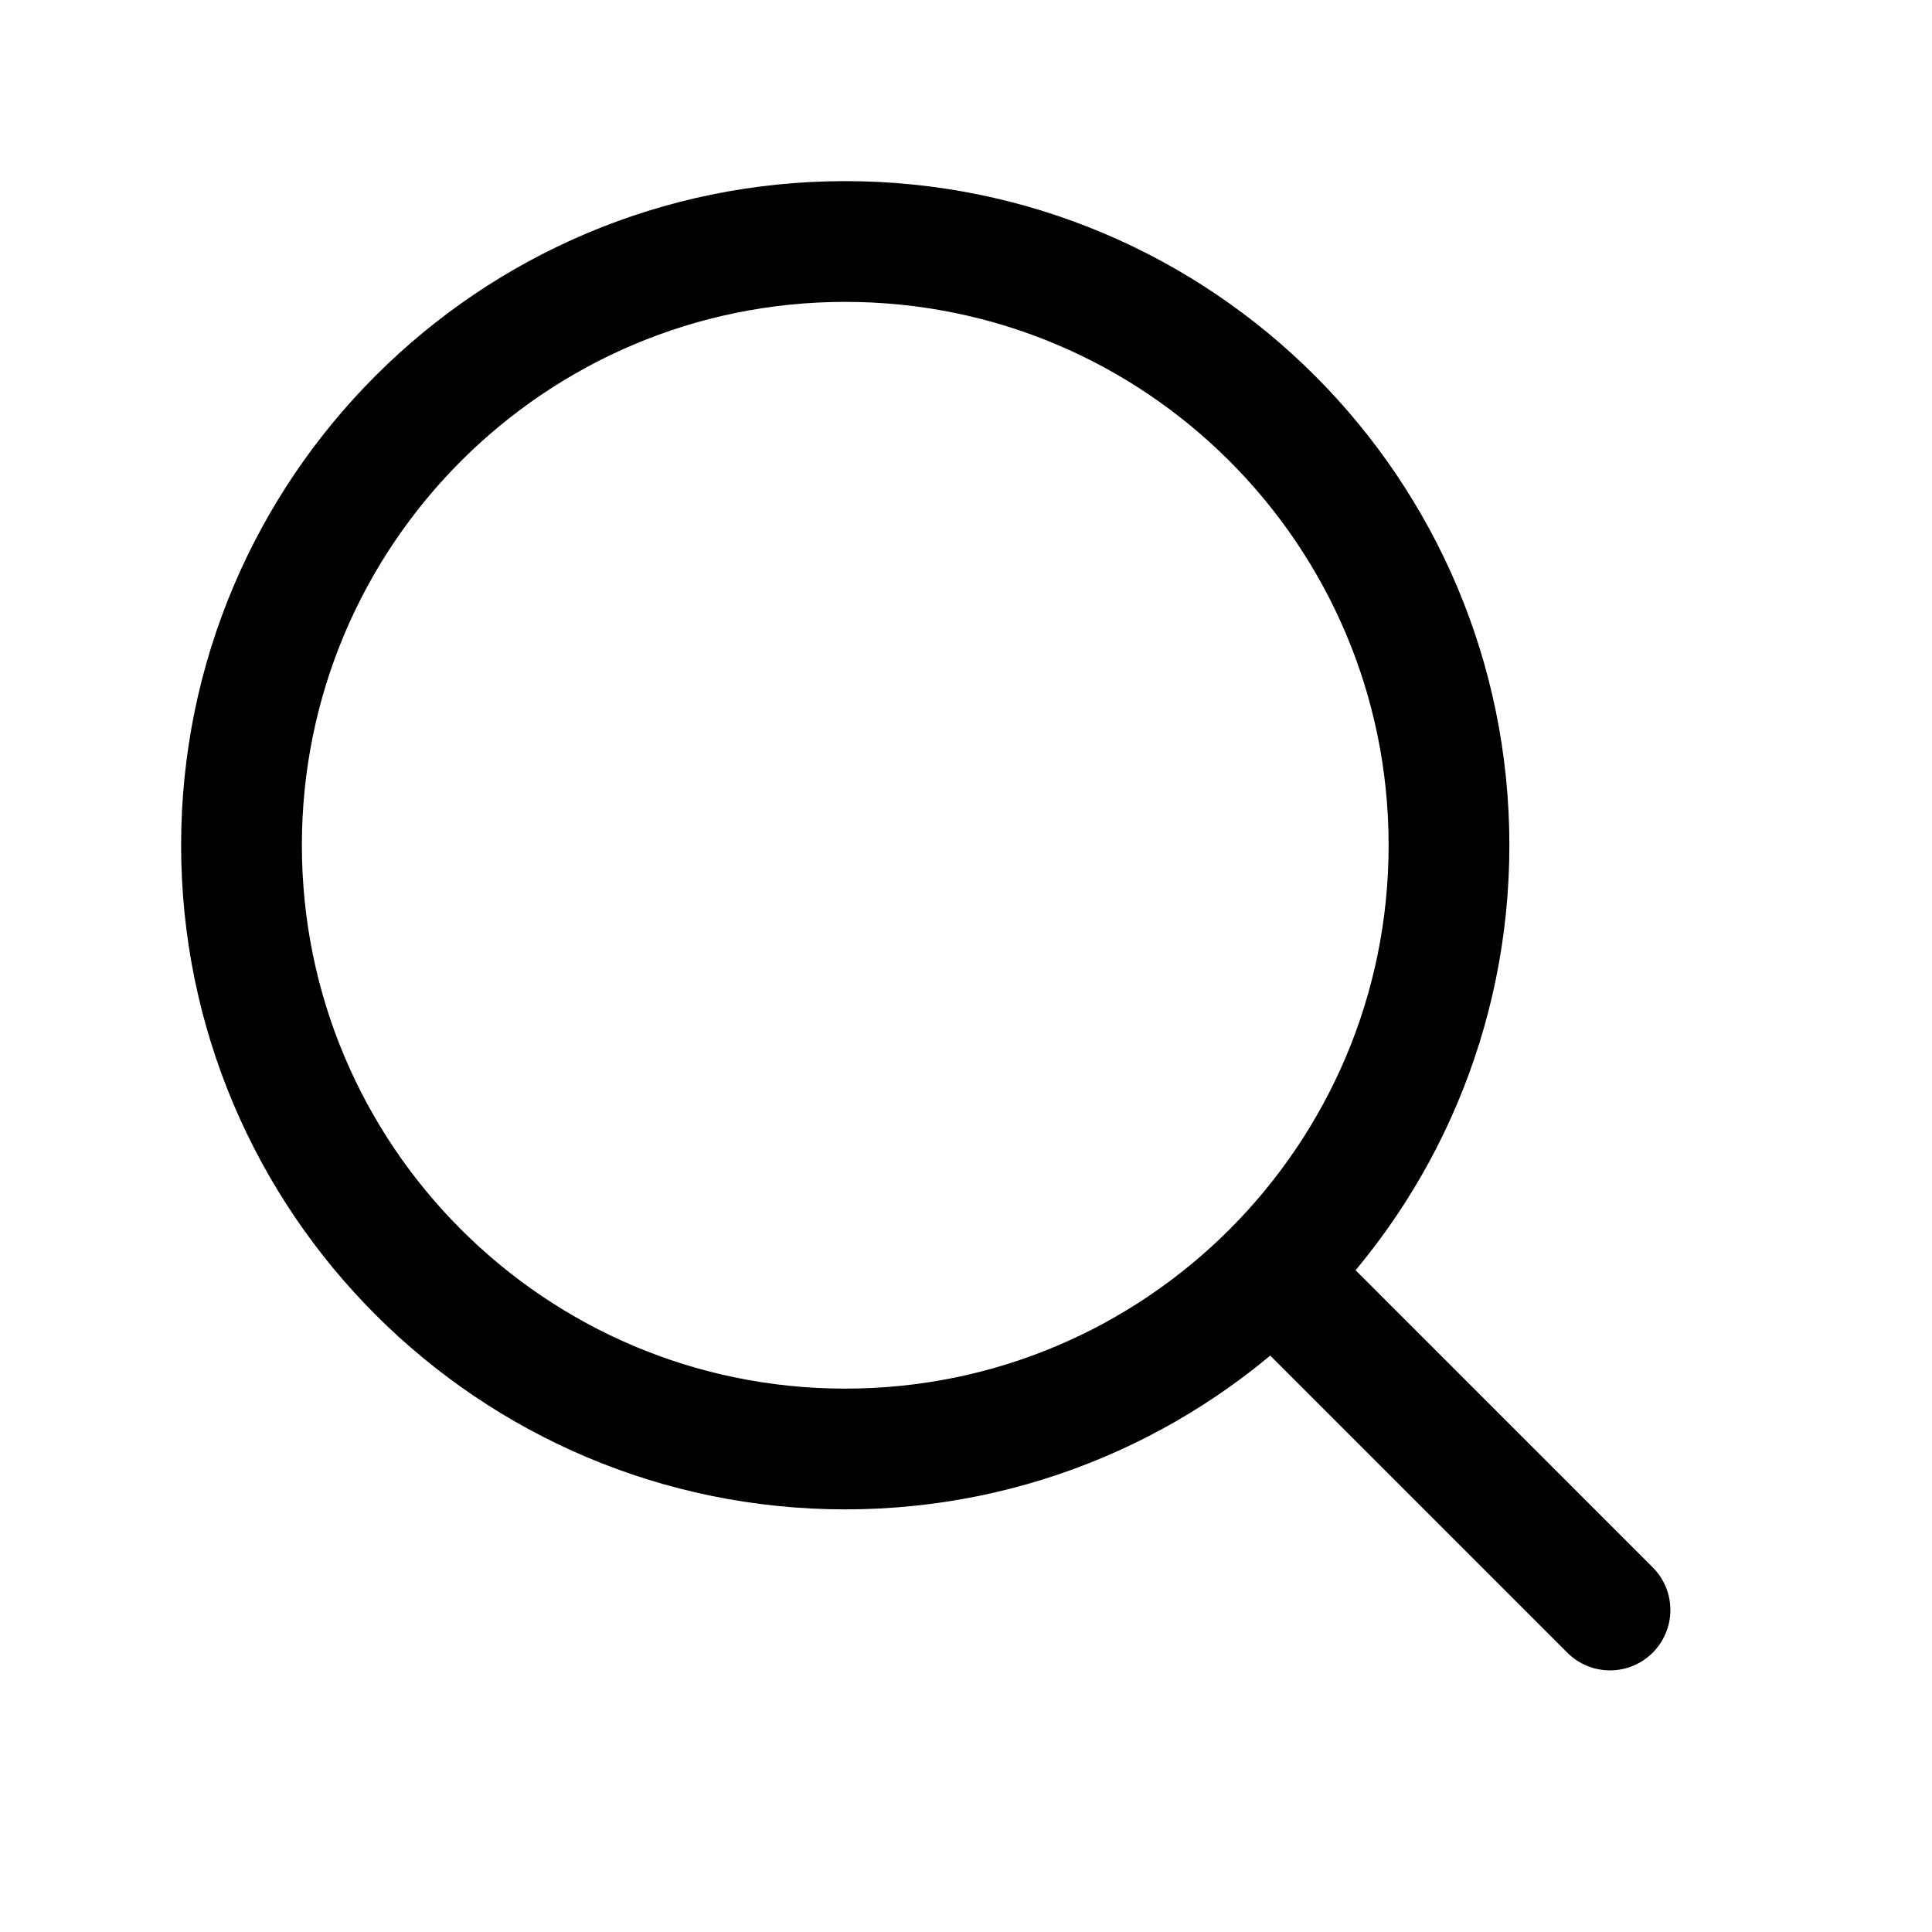
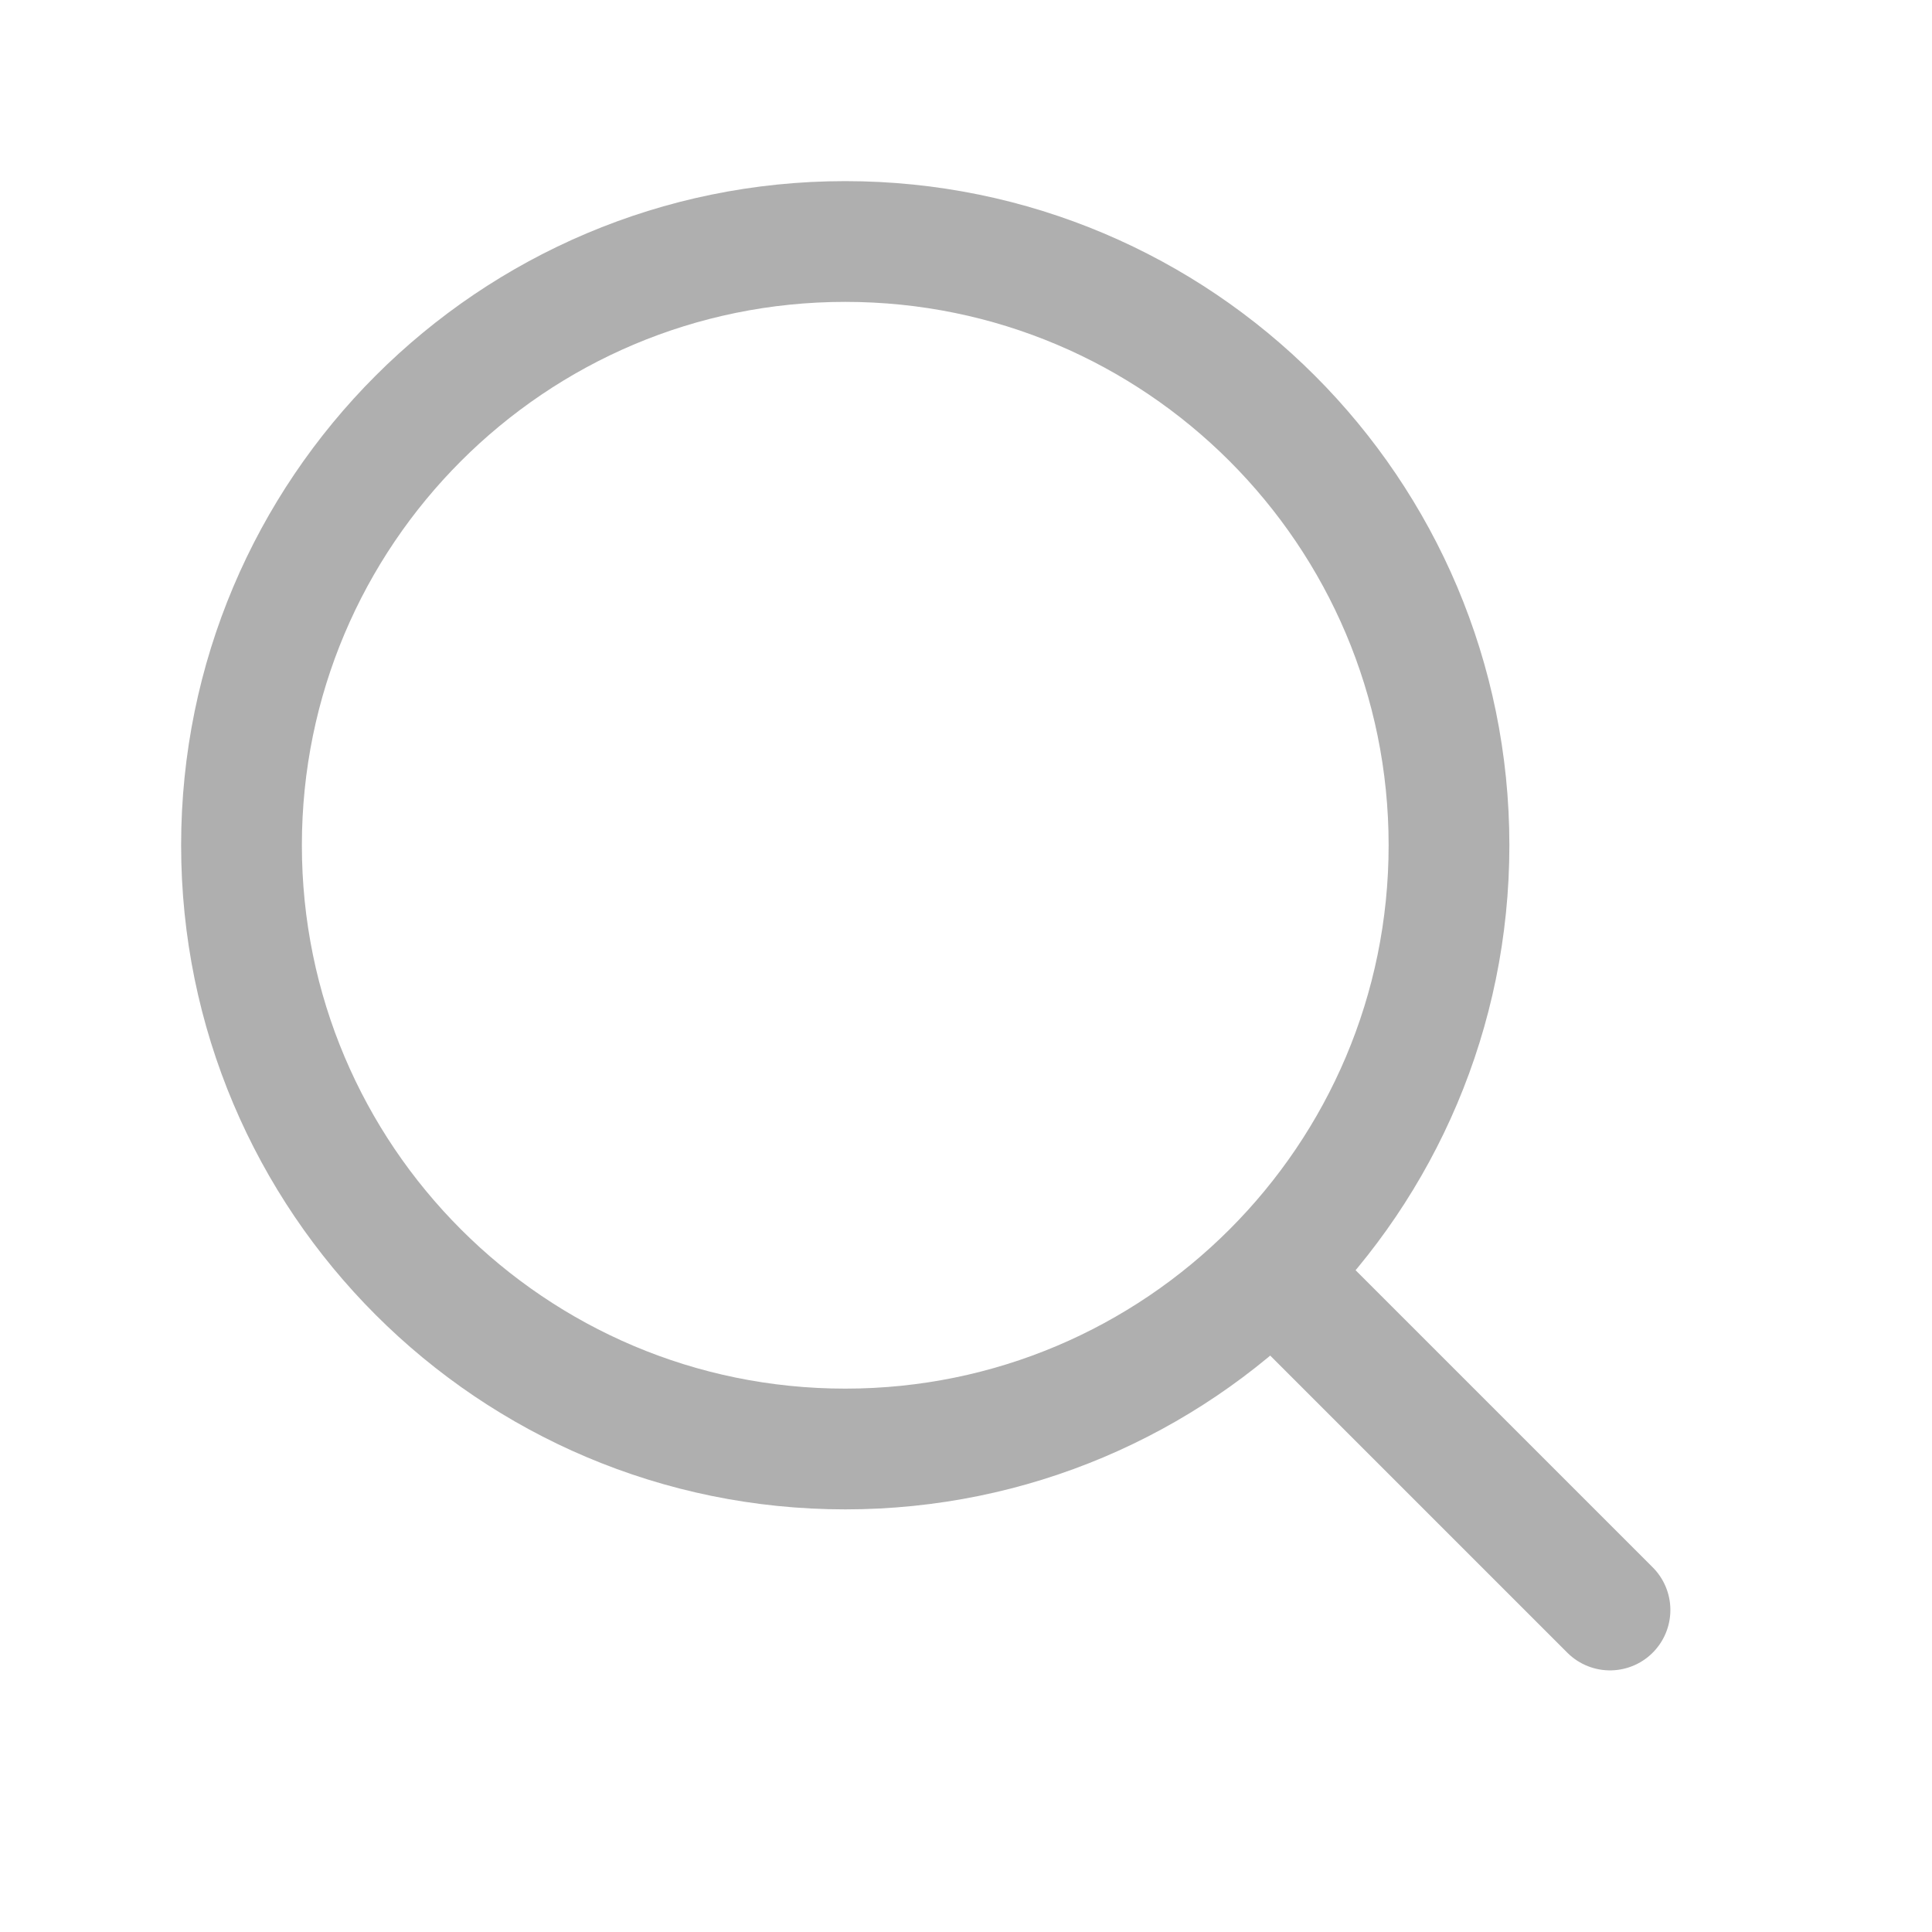
<svg xmlns="http://www.w3.org/2000/svg" width="800px" height="800px" viewBox="0 0 24 24" fill="none">
-   <path d="M20 20L15.803 15.803M18 10.5C18 6.358 14.642 3 10.5 3C6.358 3 3 6.358 3 10.5C3 14.642 6.358 18 10.5 18C14.642 18 18 14.642 18 10.5Z" stroke="#000000" stroke-width="1.5" stroke-linecap="round" stroke-linejoin="round" />
+   <path d="M20 20L15.803 15.803M18 10.5C18 6.358 14.642 3 10.5 3C6.358 3 3 6.358 3 10.5C3 14.642 6.358 18 10.5 18C14.642 18 18 14.642 18 10.5Z" stroke="#afafaf" stroke-width="1.5" stroke-linecap="round" stroke-linejoin="round" />
</svg>
